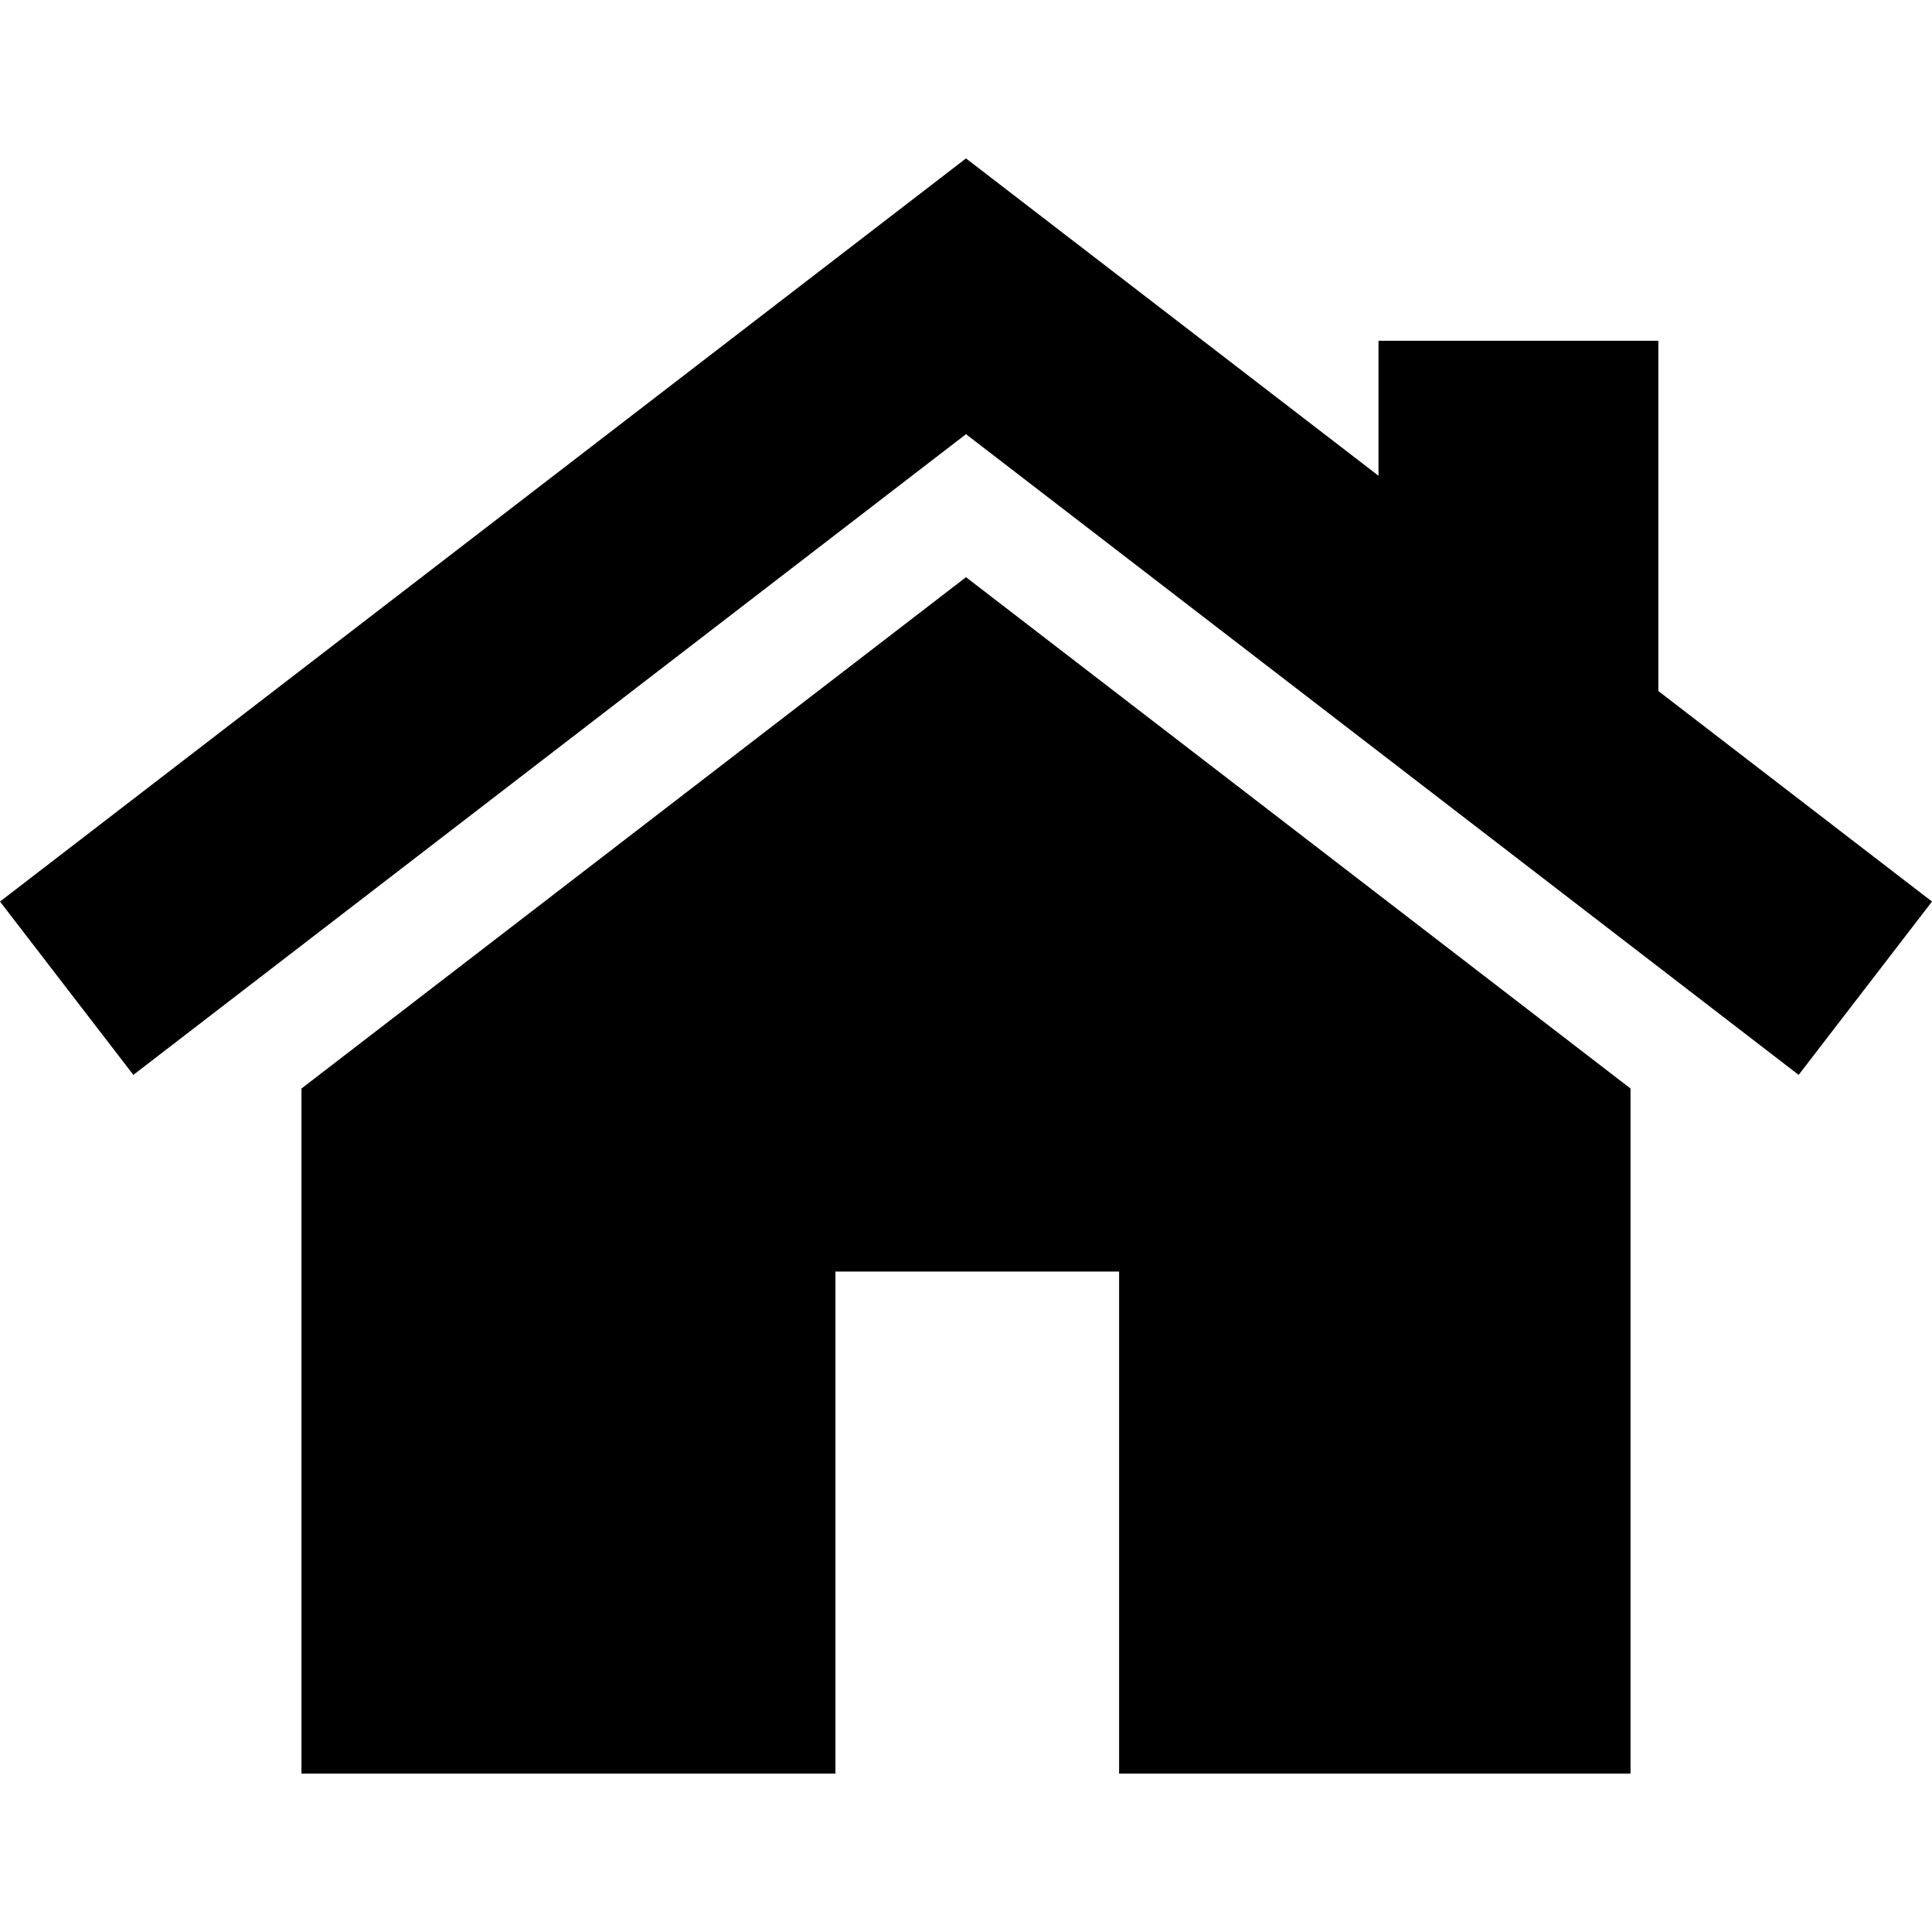
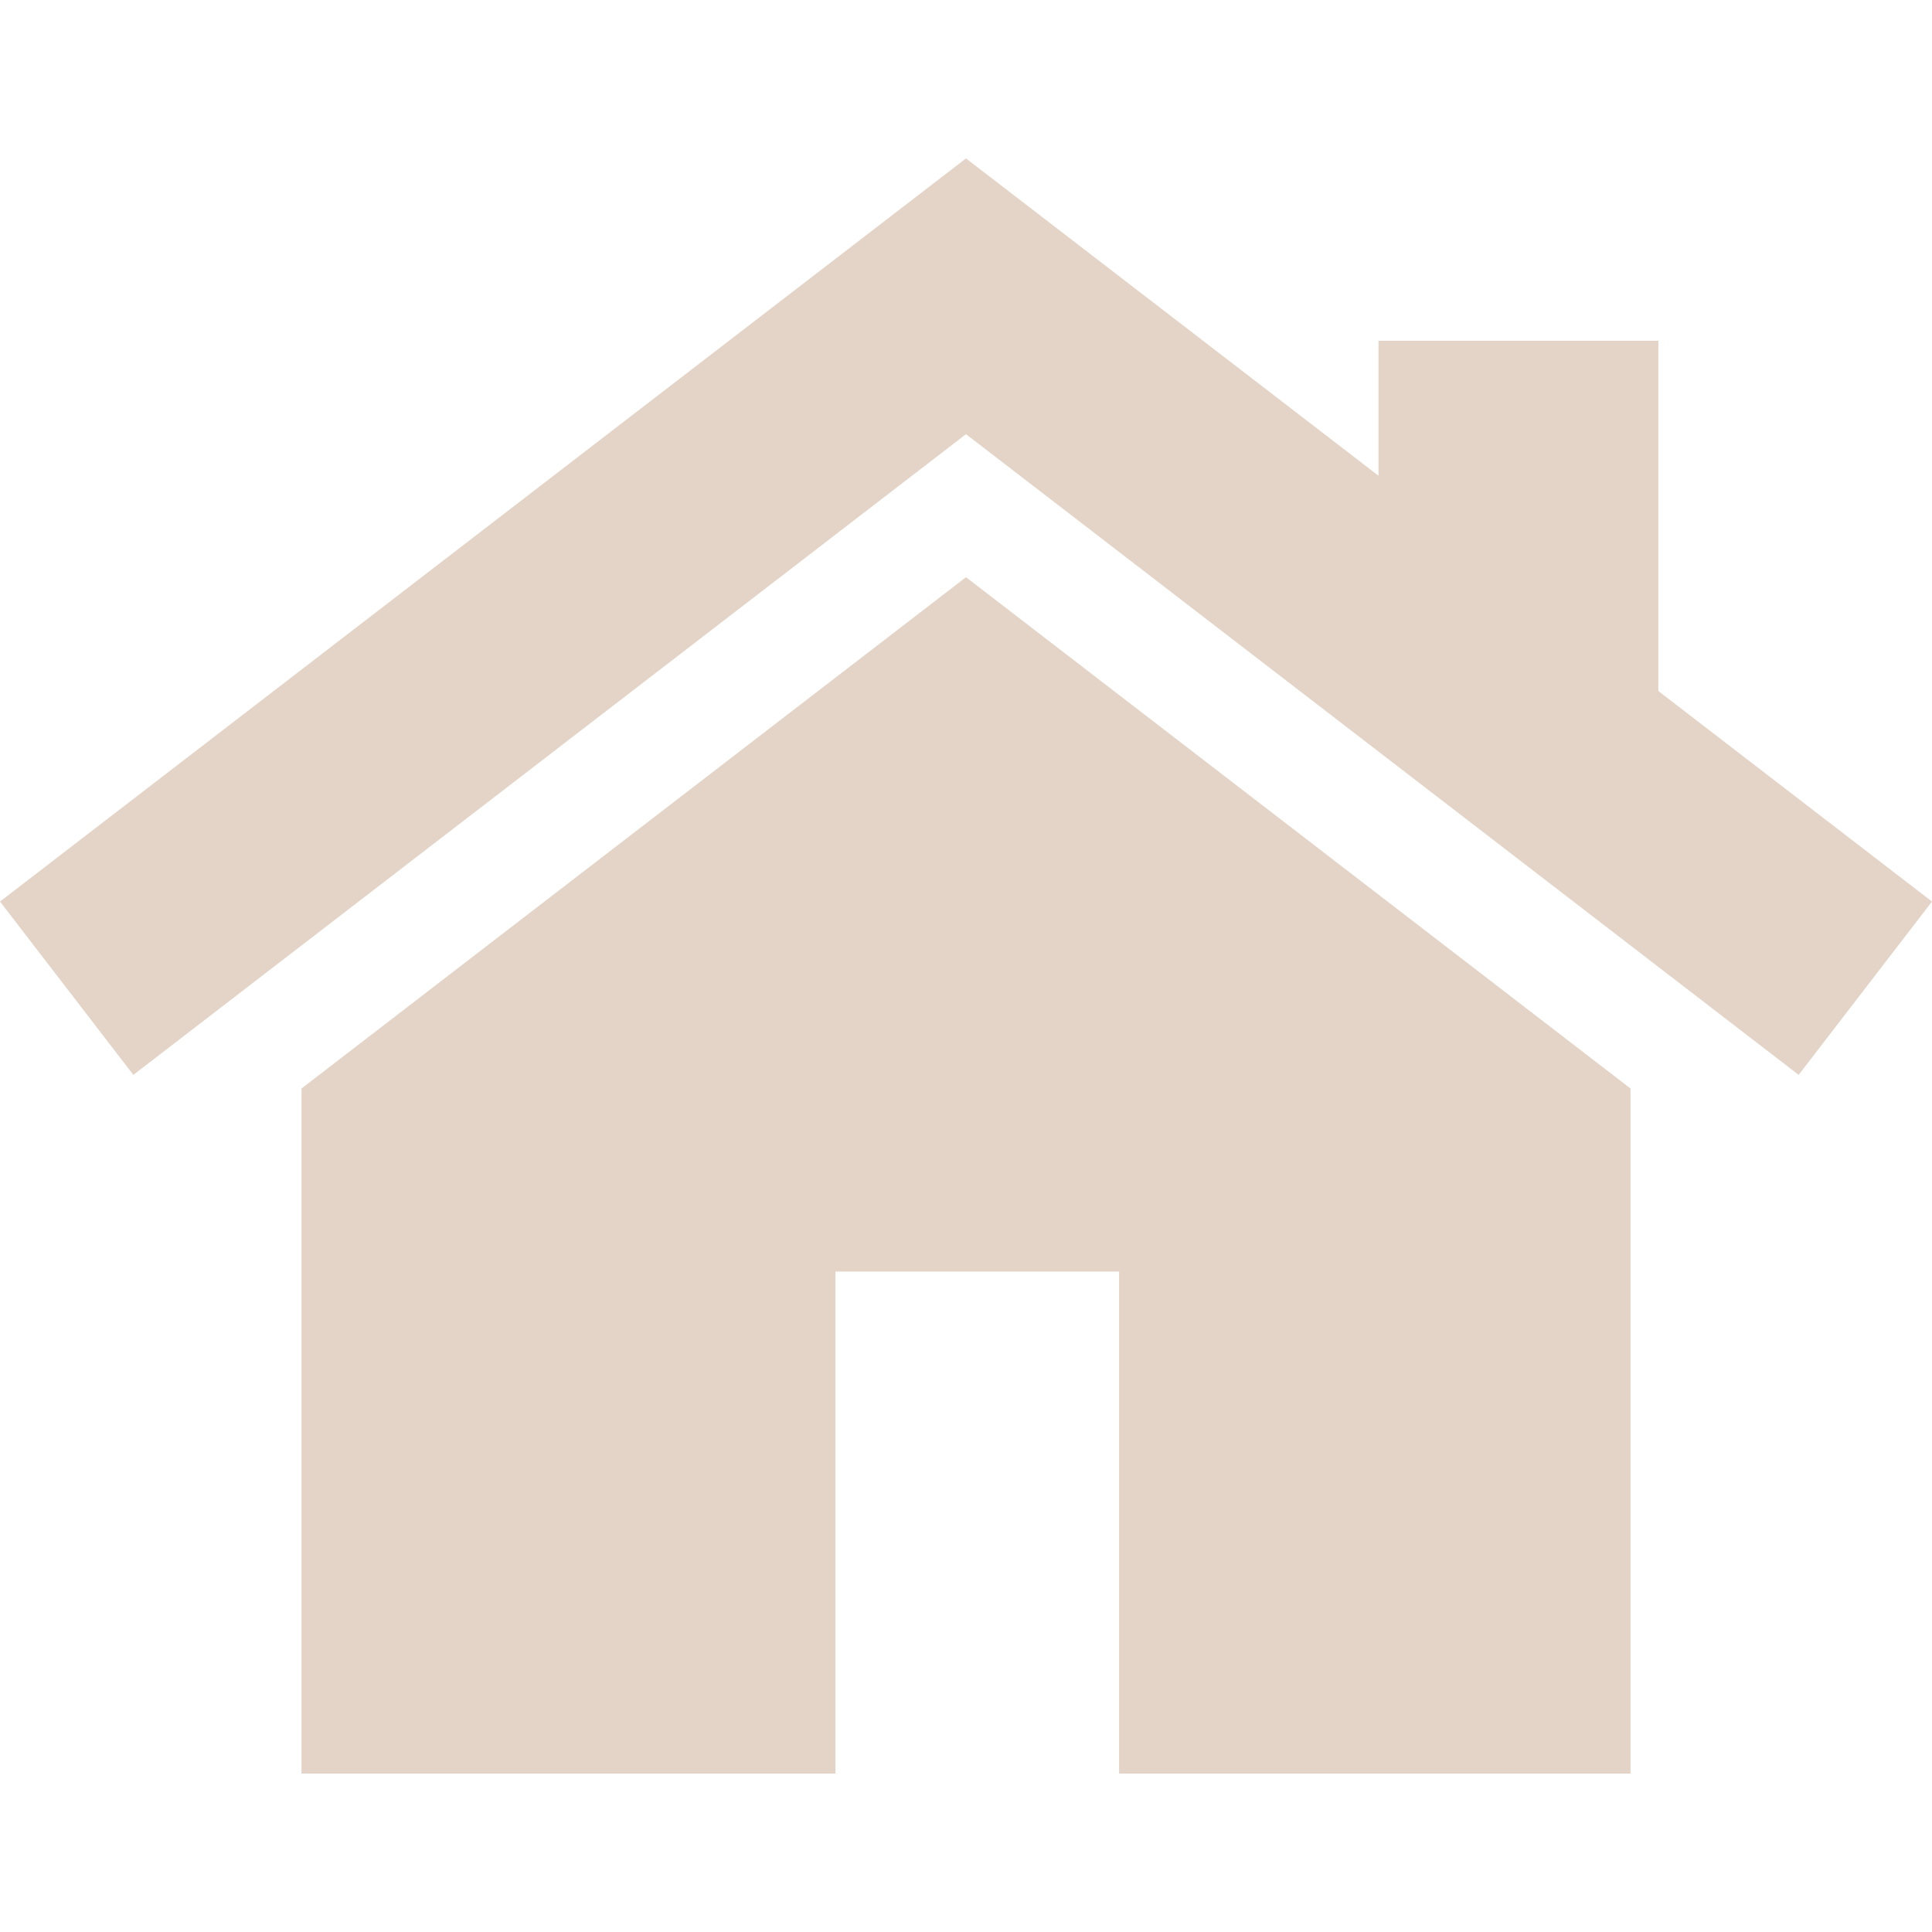
- <svg xmlns="http://www.w3.org/2000/svg" version="1.1" id="Capa_1" x="0px" y="0px" viewBox="0 0 512 512" style="enable-background:new 0 0 512 512;" xml:space="preserve">
+ <svg xmlns="http://www.w3.org/2000/svg" version="1.1" width="512" height="512" x="0" y="0" viewBox="0 0 512 512" style="enable-background:new 0 0 512 512" xml:space="preserve" class="">
  <g>
    <g>
-       <polygon points="256,152.96 79.894,288.469 79.894,470.018 221.401,470.018 221.401,336.973 296.576,336.973 296.576,470.018     432.107,470.018 432.107,288.469   " />
+       <g>
+         <polygon points="256,152.96 79.894,288.469 79.894,470.018 221.401,470.018 221.401,336.973 296.576,336.973 296.576,470.018     432.107,470.018 432.107,288.469   " fill="#e4d4c8" data-original="#000000" style="" />
+       </g>
    </g>
+     <g>
+       <g>
+         <polygon points="439.482,183.132 439.482,90.307 365.316,90.307 365.316,126.077 256,41.982 0,238.919 35.339,284.855     256,115.062 476.662,284.856 512,238.92   " fill="#e4d4c8" data-original="#000000" style="" />
+       </g>
+     </g>
+     <g>
+ </g>
+     <g>
+ </g>
+     <g>
+ </g>
+     <g>
+ </g>
+     <g>
+ </g>
+     <g>
+ </g>
+     <g>
+ </g>
+     <g>
+ </g>
+     <g>
+ </g>
+     <g>
+ </g>
+     <g>
+ </g>
+     <g>
+ </g>
+     <g>
+ </g>
+     <g>
+ </g>
+     <g>
+ </g>
  </g>
-   <g>
-     <g>
-       <polygon points="439.482,183.132 439.482,90.307 365.316,90.307 365.316,126.077 256,41.982 0,238.919 35.339,284.855     256,115.062 476.662,284.856 512,238.92   " />
-     </g>
-   </g>
-   <g>
- </g>
-   <g>
- </g>
-   <g>
- </g>
-   <g>
- </g>
-   <g>
- </g>
-   <g>
- </g>
-   <g>
- </g>
-   <g>
- </g>
-   <g>
- </g>
-   <g>
- </g>
-   <g>
- </g>
-   <g>
- </g>
-   <g>
- </g>
-   <g>
- </g>
-   <g>
- </g>
</svg>
